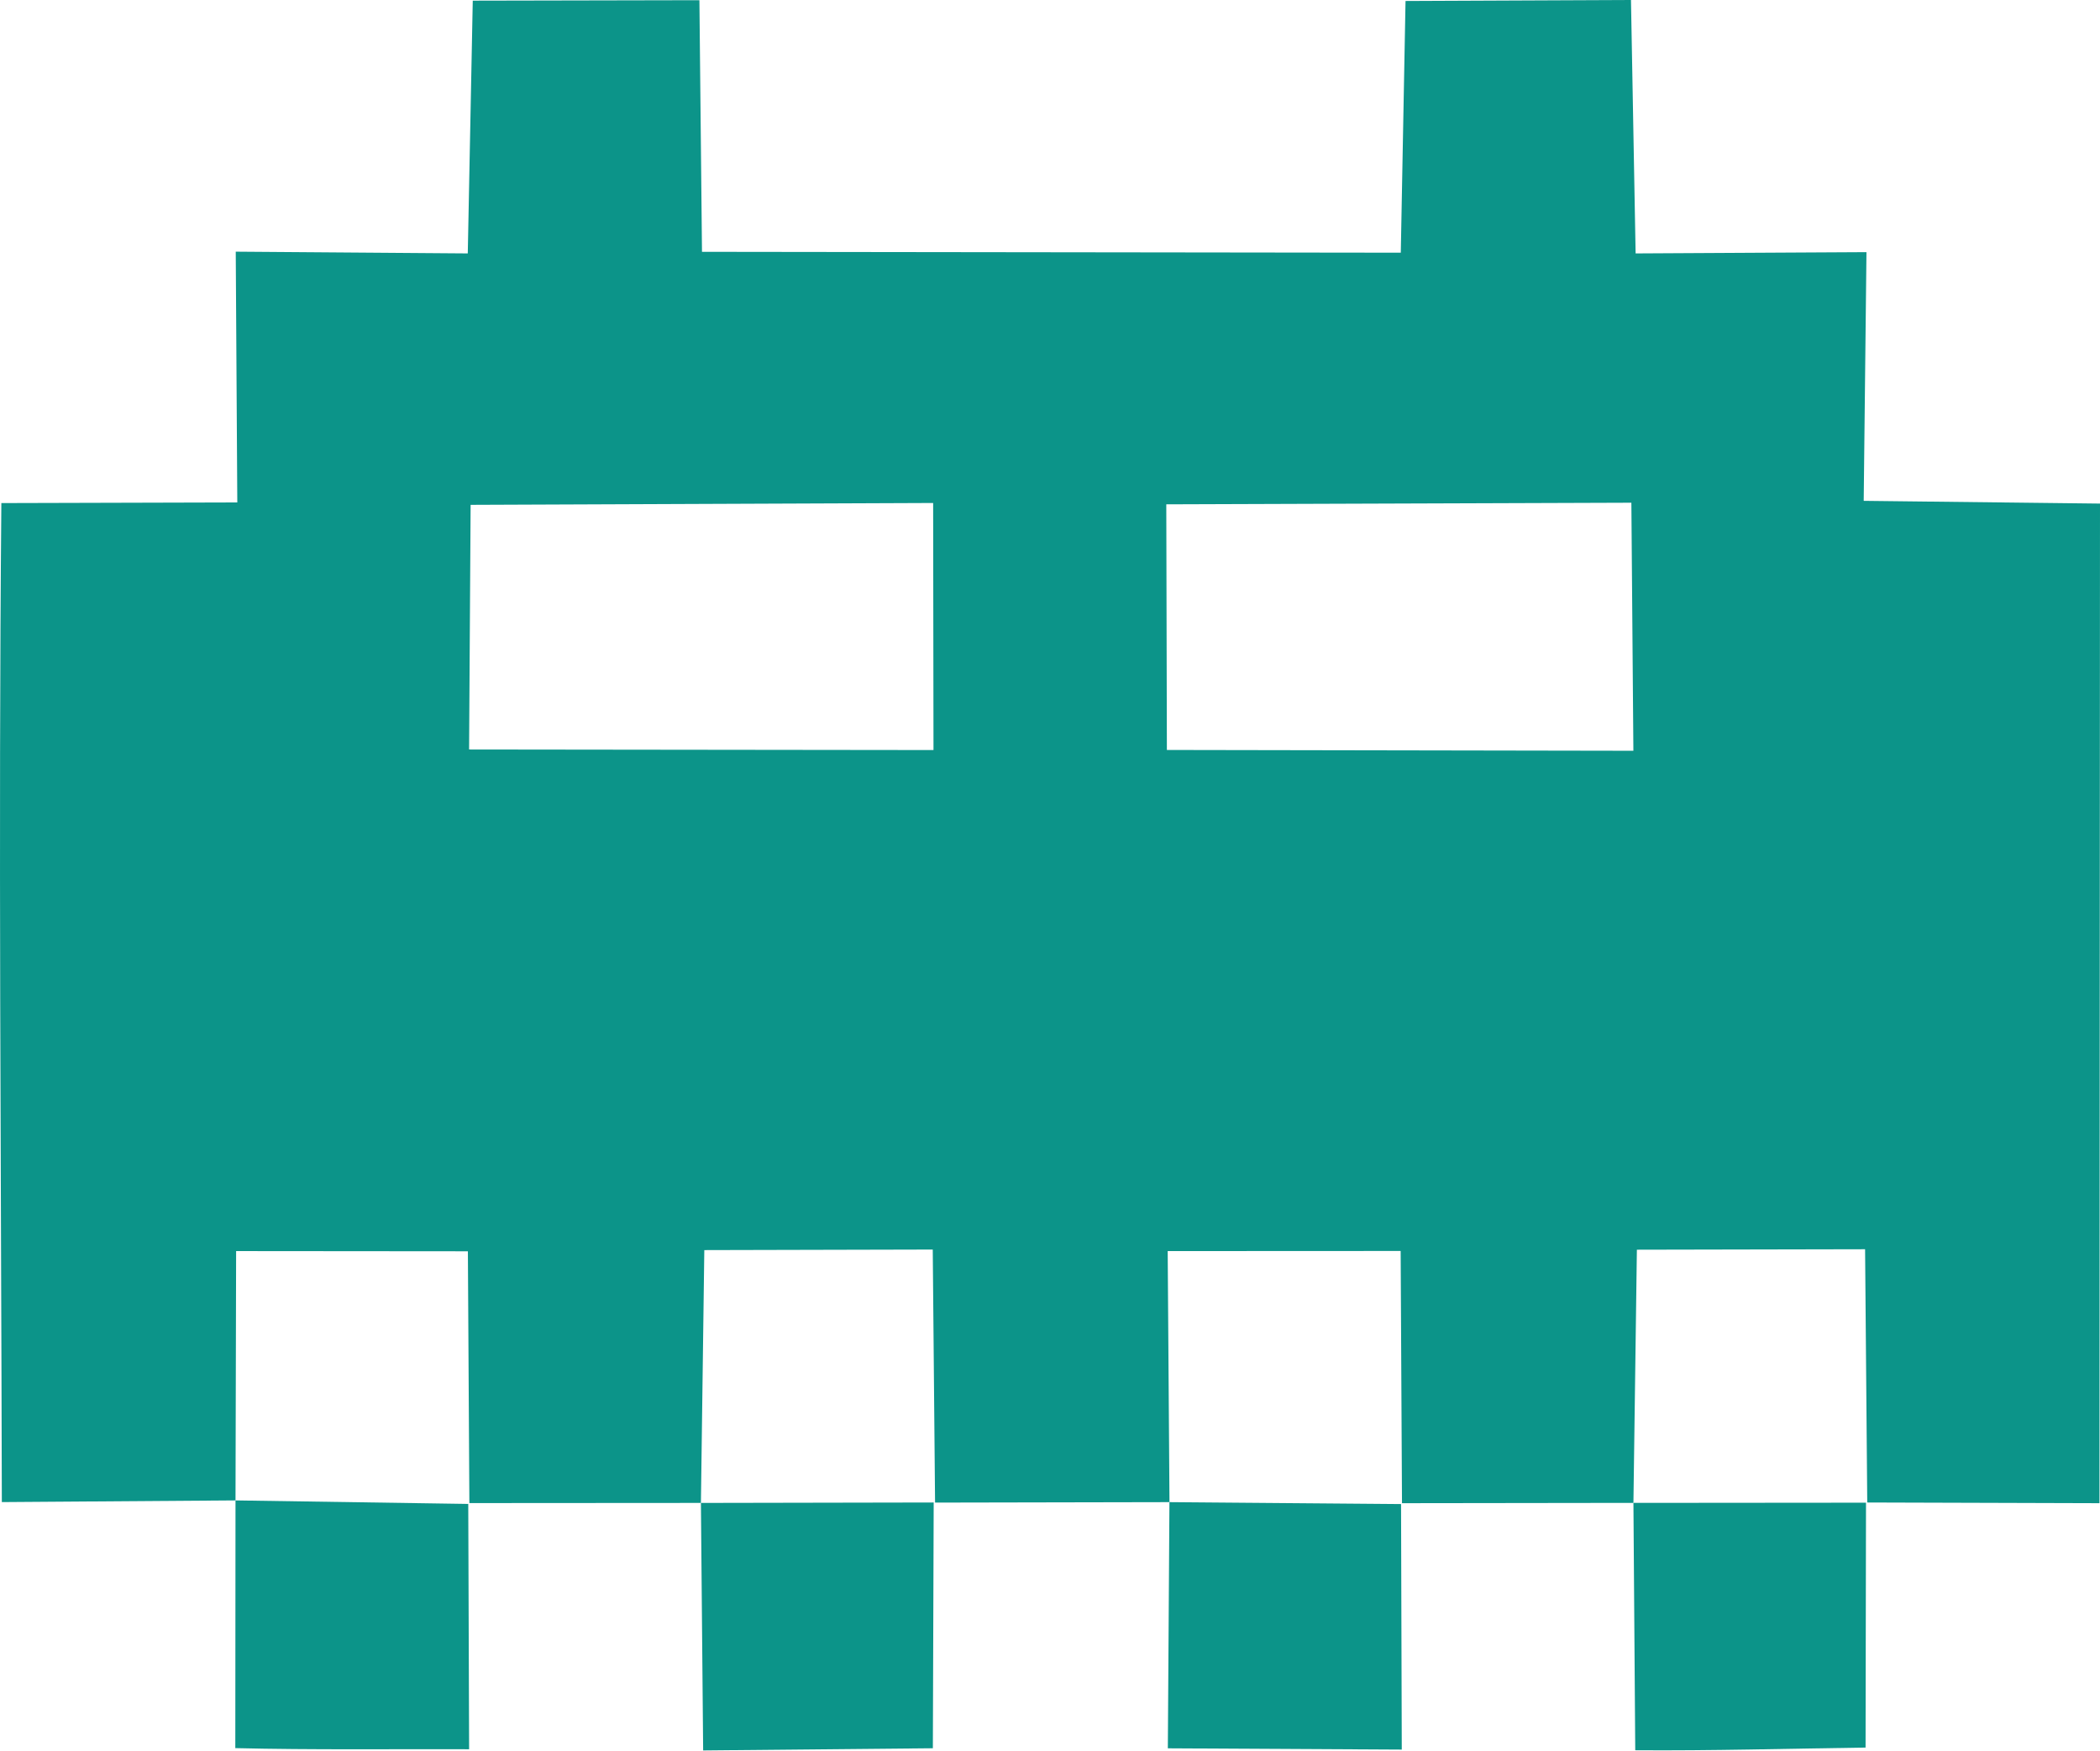
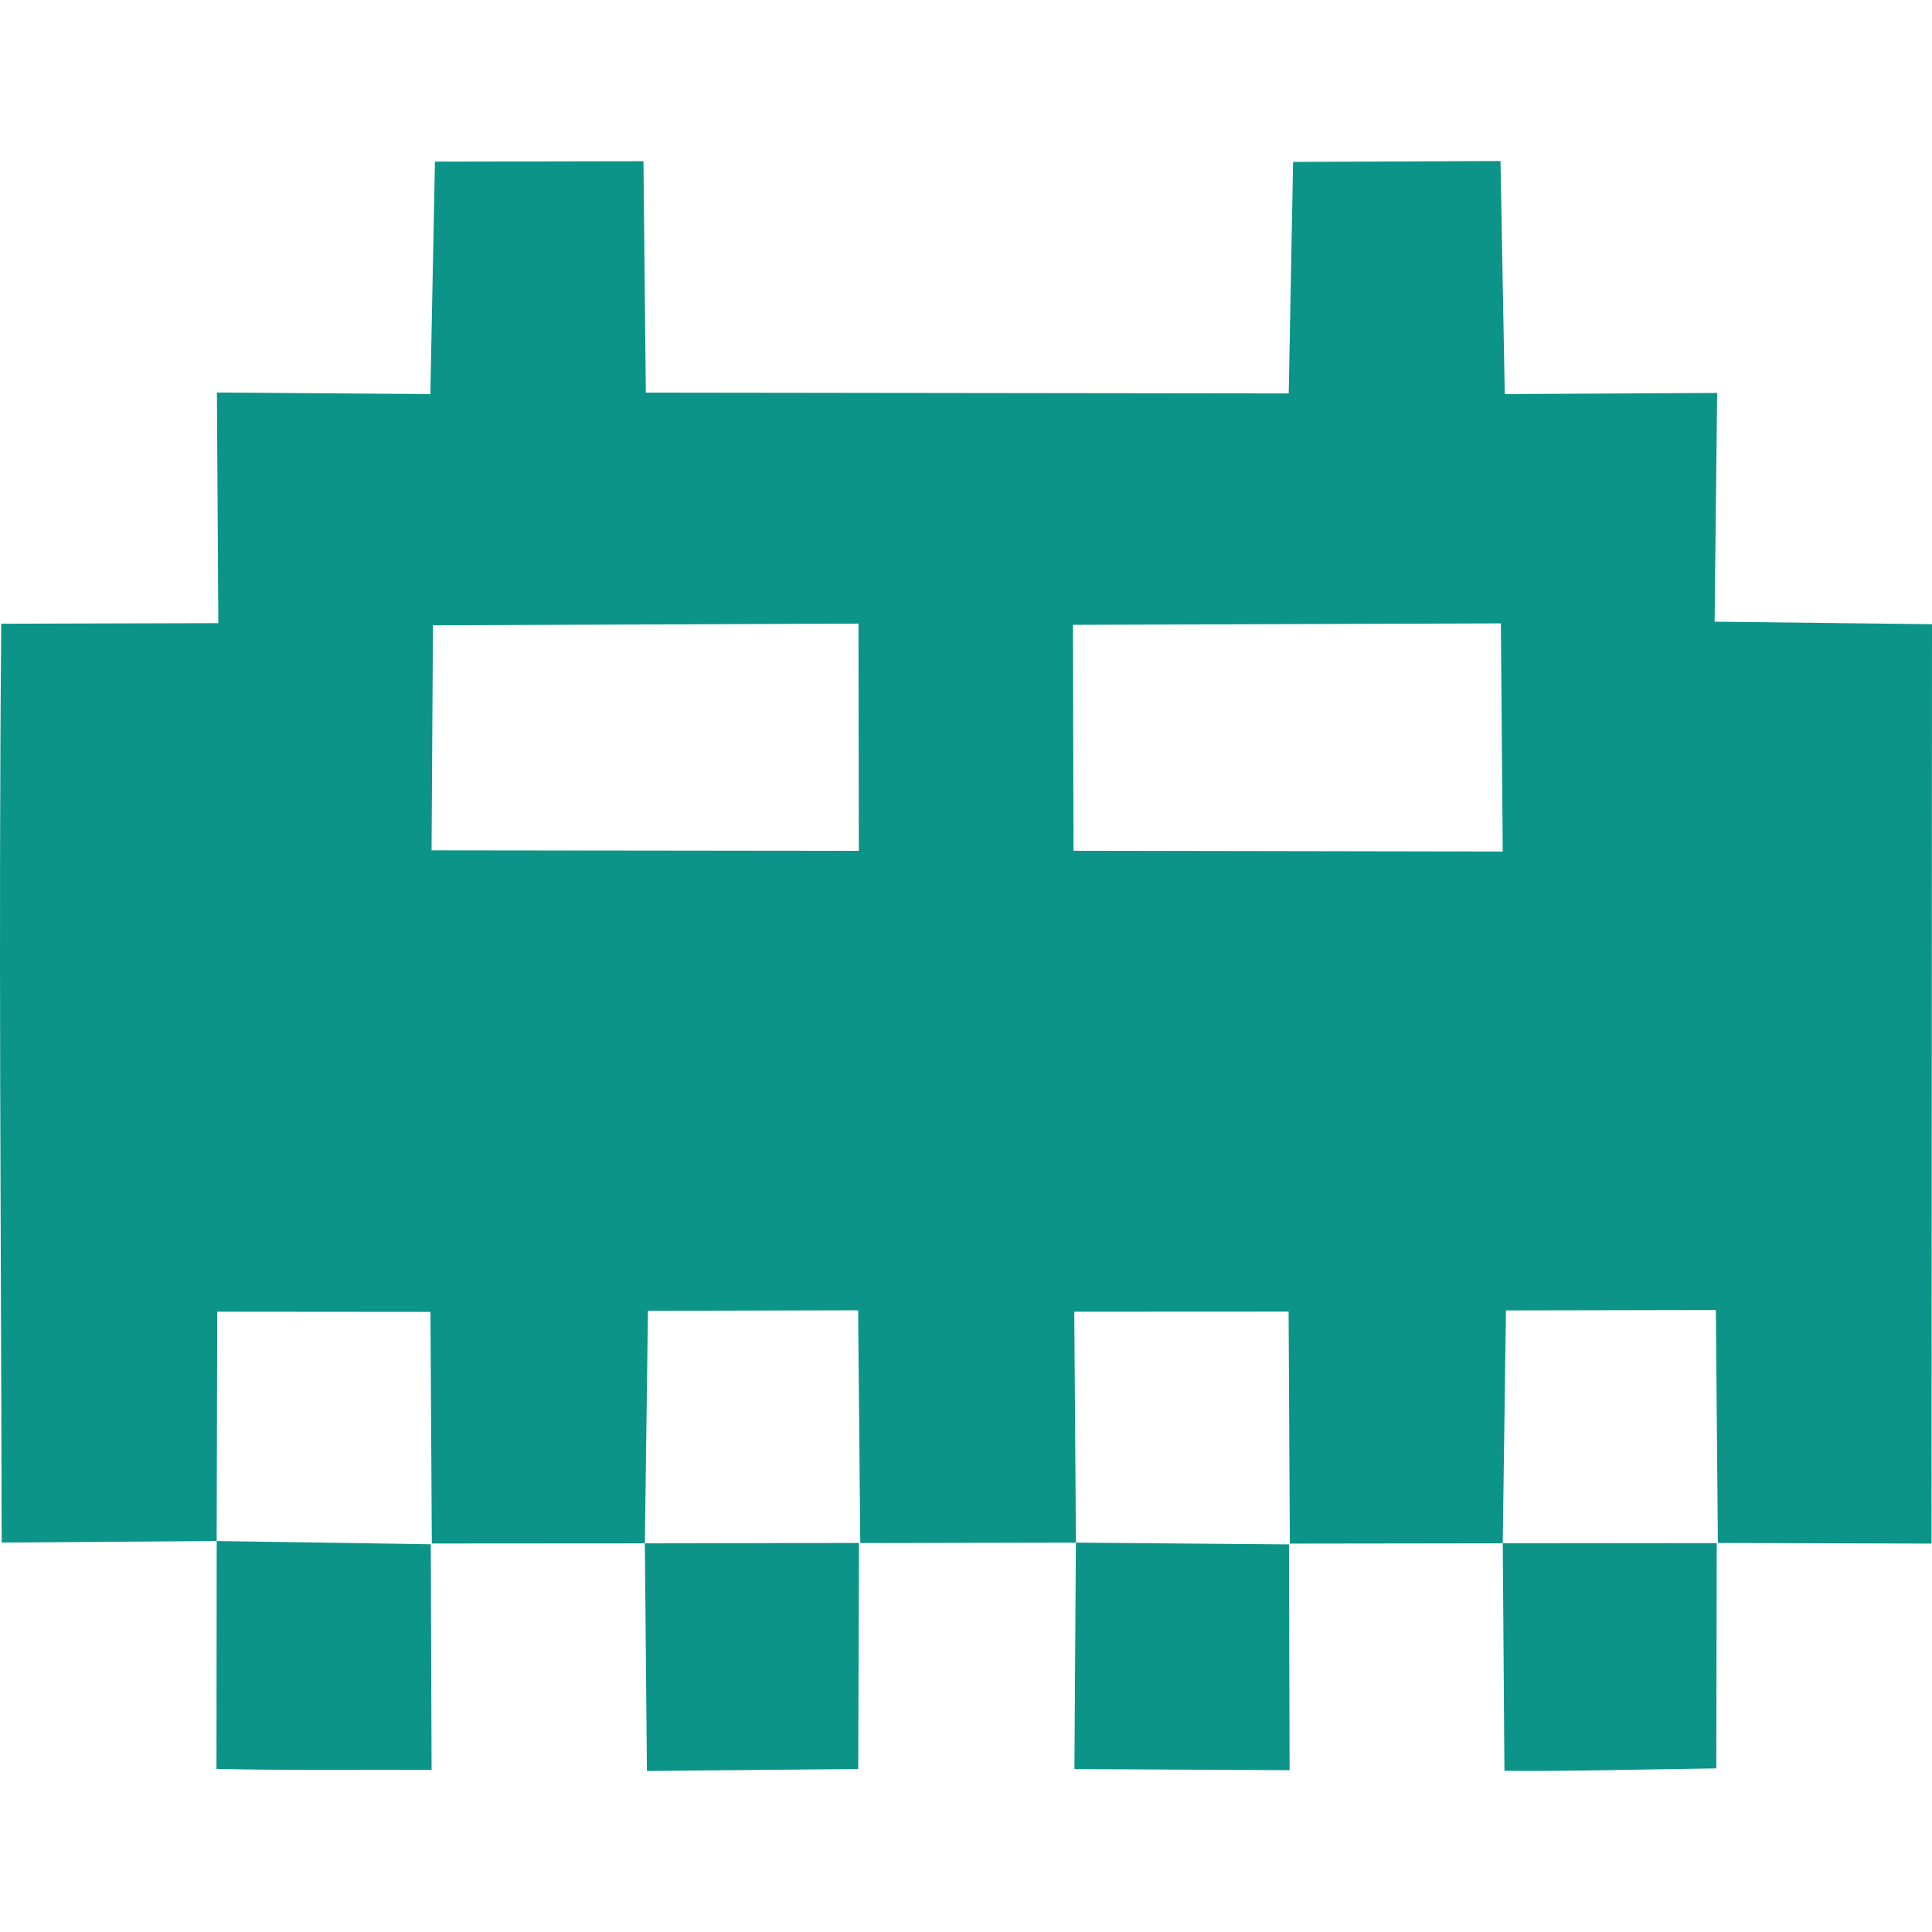
- <svg xmlns="http://www.w3.org/2000/svg" width="96" height="80" viewBox="0 0 96 80" fill="none">
-   <path d="M42.645 79.9L32.144 80L32.042 68.688L42.683 68.668L42.645 79.9Z" fill="#0C9489" />
-   <path d="M85.283 79.869C81.809 79.915 78.216 80.018 74.754 79.991L74.671 68.686L85.303 68.677L85.283 79.869Z" fill="#0C9489" />
-   <path fill-rule="evenodd" clip-rule="evenodd" d="M74.771 11.582L85.324 11.524L85.198 22.89L96 23.015L95.976 68.7L85.36 68.668L85.261 57.094L74.829 57.115L74.671 68.686L64.091 68.7L64.03 57.173L53.38 57.178L53.462 68.652L64.048 68.74L64.081 79.961L53.387 79.903L53.46 68.652L42.746 68.673L42.64 57.108L32.197 57.133L32.042 68.688L21.457 68.695L21.389 57.187L10.794 57.178L10.766 68.573L0.084 68.65C0.053 53.469 -0.075 38.16 0.062 22.992L10.848 22.963L10.777 11.502L21.384 11.582L21.612 0.03L31.973 0.009L32.091 11.509L64.036 11.549L64.253 0.045L74.559 0L74.771 11.582ZM53.316 23.049L53.343 34.275L74.669 34.312L74.577 22.976L53.316 23.049ZM21.514 23.073L21.444 34.254L42.674 34.279L42.658 22.988L21.514 23.073Z" fill="#0C9489" />
-   <path d="M21.406 68.734L21.445 79.945C17.926 79.933 14.259 79.979 10.757 79.894L10.766 68.573L21.406 68.734Z" fill="#0C9489" />
+ <svg xmlns="http://www.w3.org/2000/svg" fill="none" viewBox="0 0 96 96">
+   <path fill="#0c9489" d="m42.645 87.9-10.5.1-.103-11.312 10.641-.02zM85.283 87.869c-3.474.046-7.067.15-10.529.122l-.083-11.305 10.632-.01z" />
+   <path fill="#0c9489" fill-rule="evenodd" d="m74.771 19.582 10.553-.058-.126 11.366L96 31.016 95.976 76.7l-10.616-.032-.1-11.574-10.43.02-.16 11.572-10.579.014-.061-11.527-10.65.005.082 11.474 10.586.088.032 11.221-10.693-.058.073-11.25-10.714.02-.106-11.565-10.443.025-.155 11.555-10.585.007-.068-11.508-10.595-.009-.028 11.395-10.682.077C.053 61.469-.075 46.16.062 30.992l10.786-.029-.07-11.46 10.606.078.228-11.551 10.361-.02.118 11.499 31.945.04.217-11.504L74.559 8zM53.316 31.048l.026 11.226 21.328.037-.093-11.336zm-31.802.024-.07 11.181 21.23.025-.016-11.291z" clip-rule="evenodd" />
+   <path fill="#0c9489" d="m21.406 76.734.039 11.212c-3.52-.013-7.186.033-10.688-.052l.01-11.321z" />
</svg>
